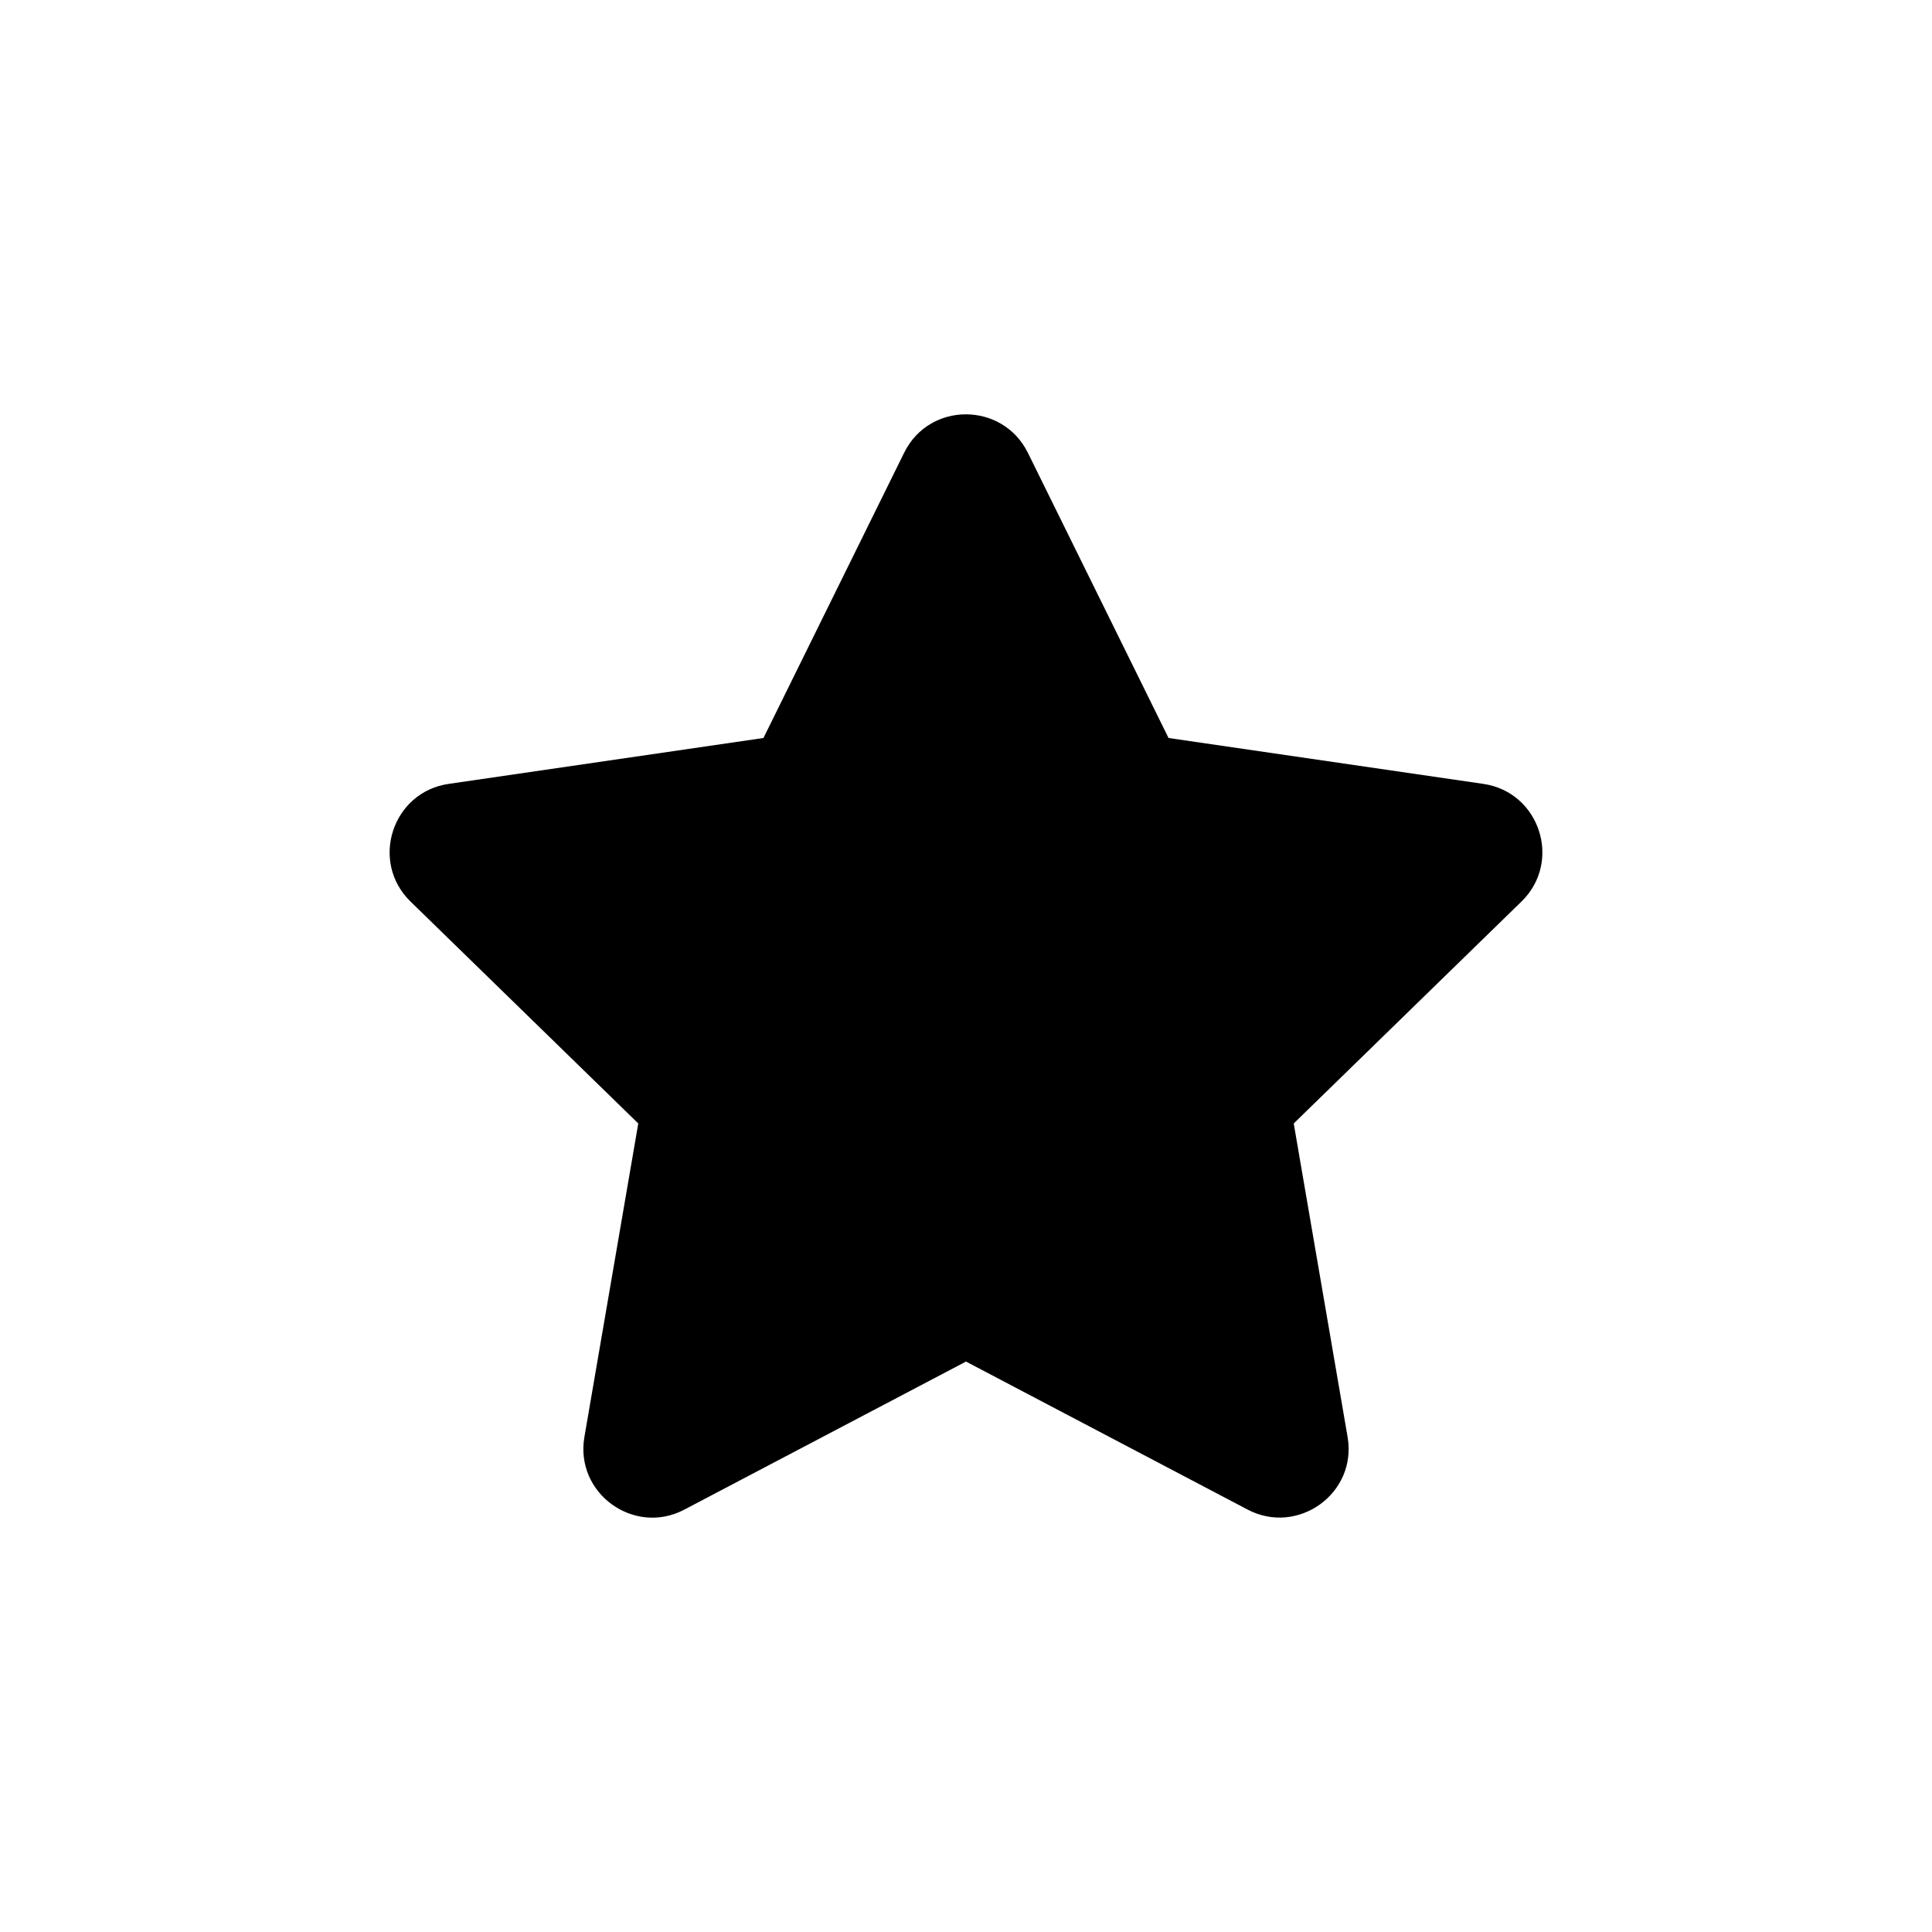
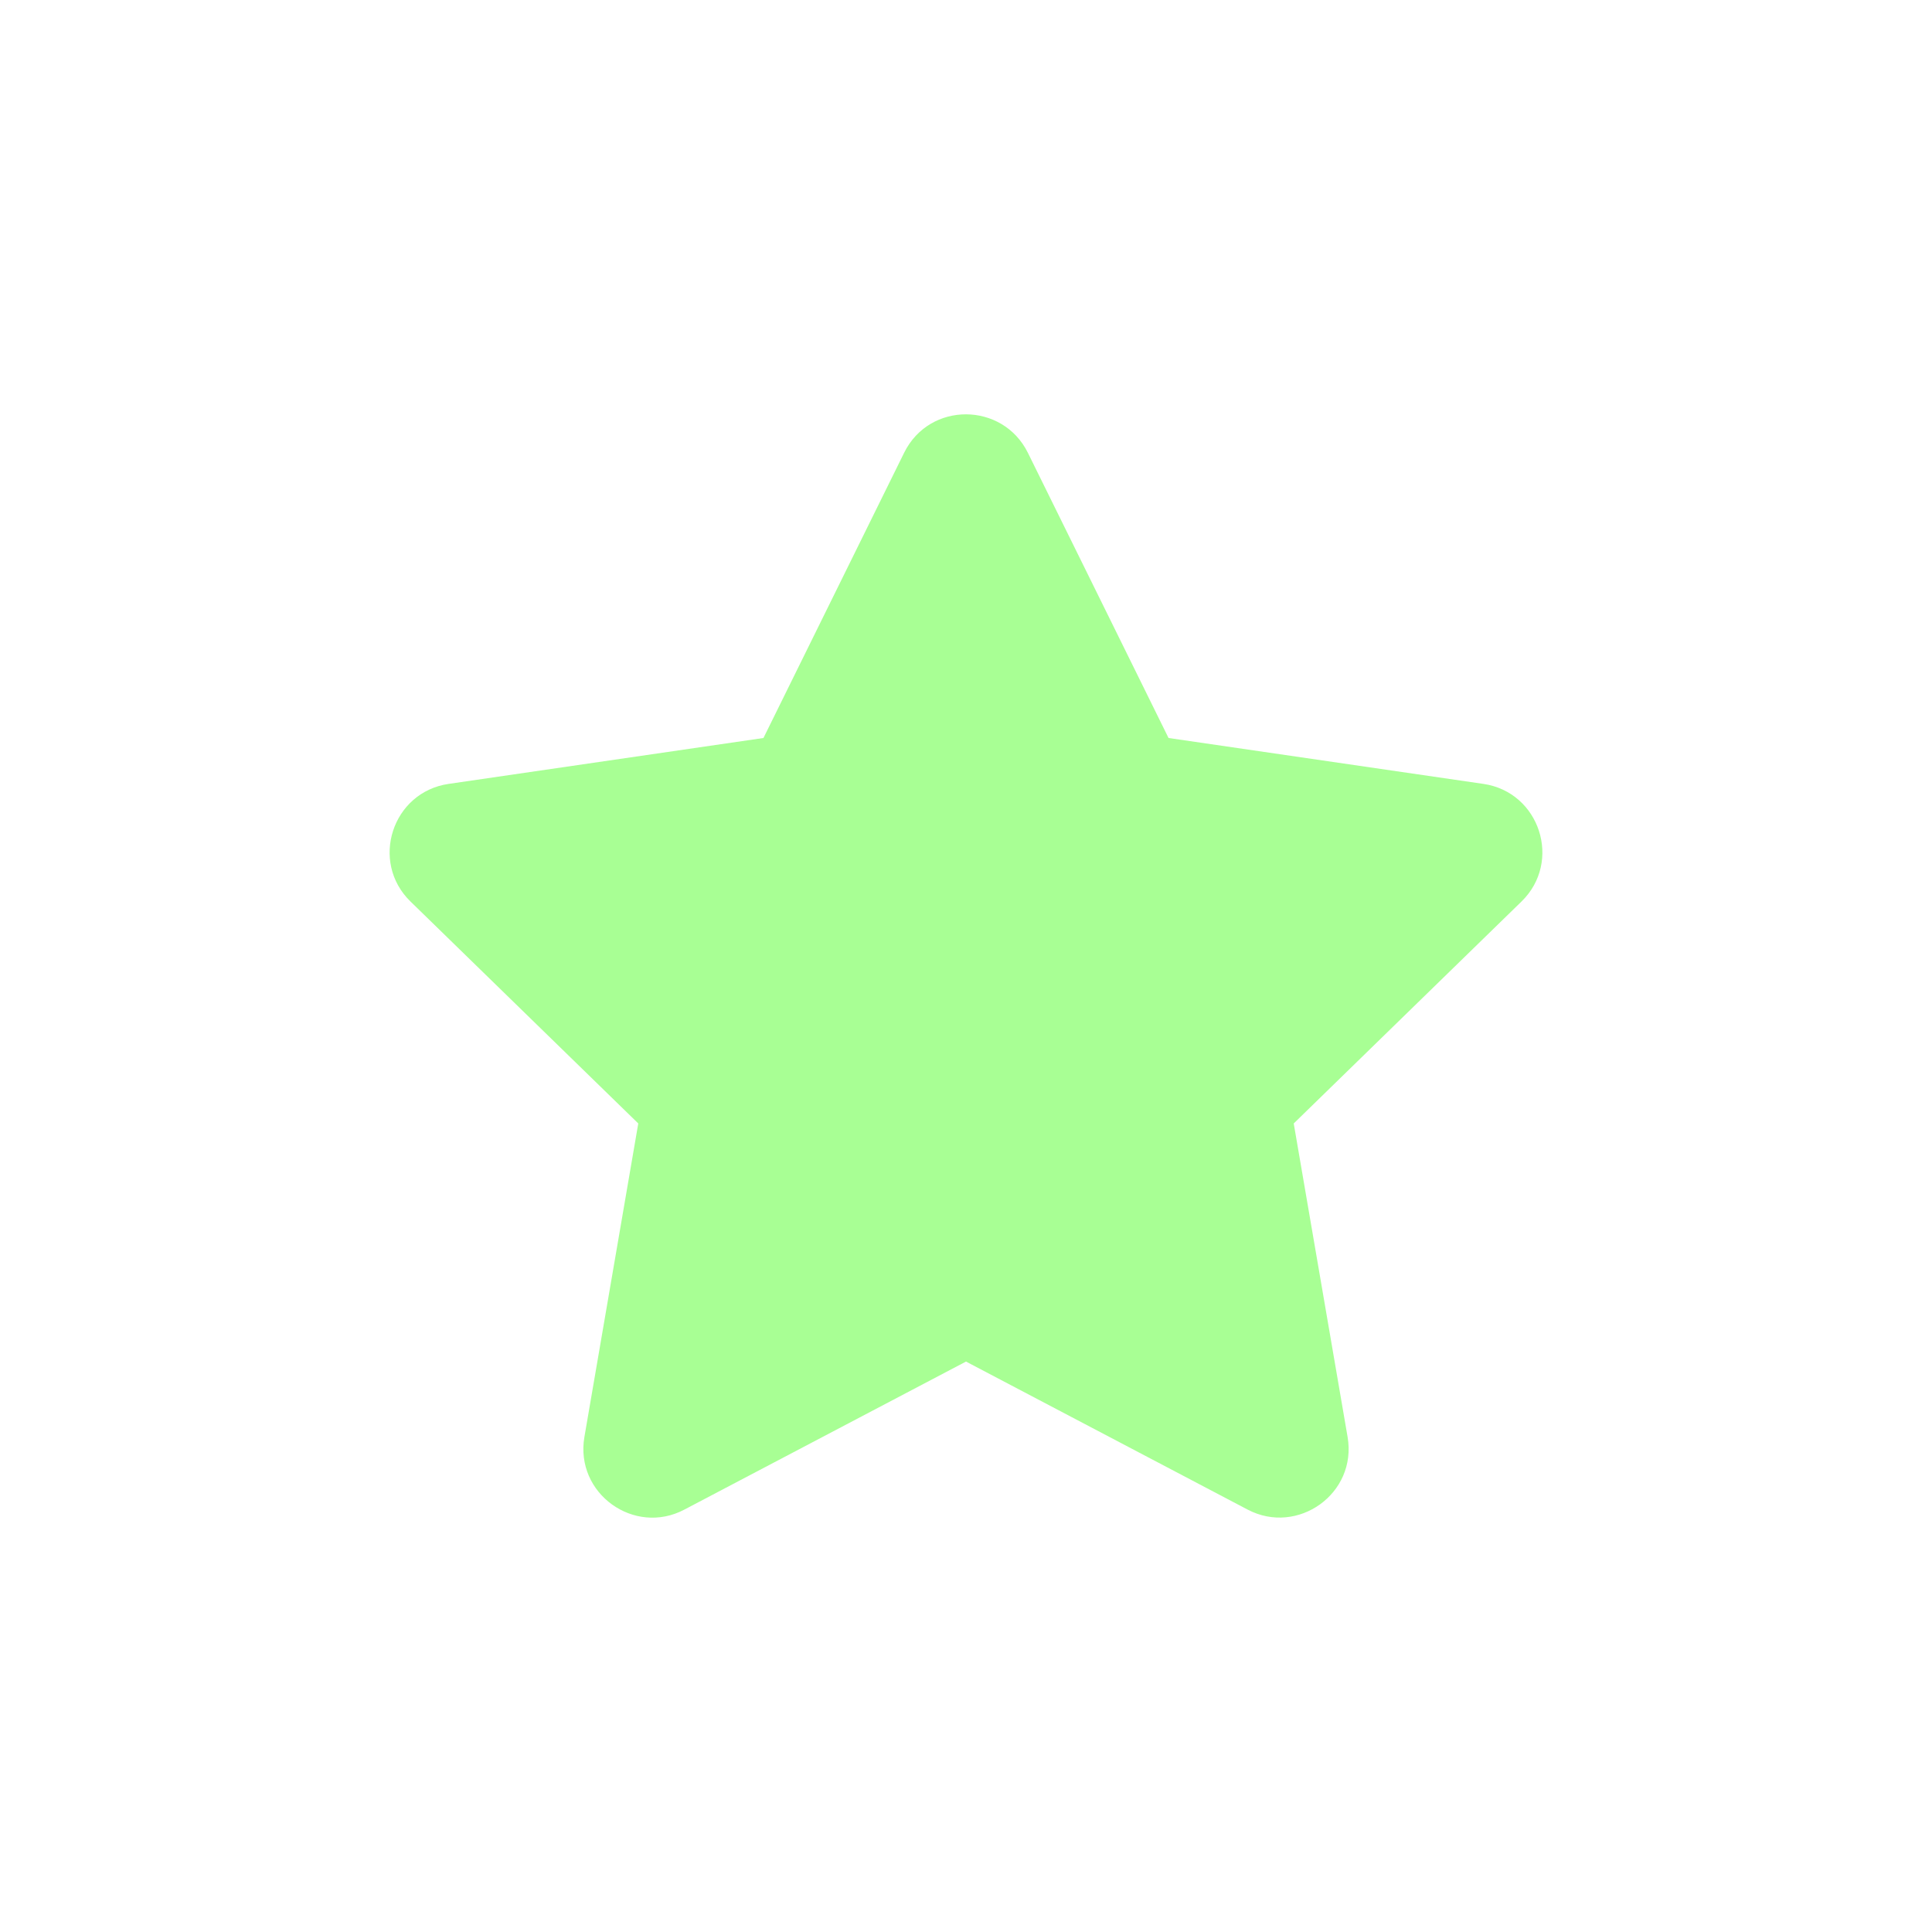
<svg xmlns="http://www.w3.org/2000/svg" width="600" height="600">
  <g>
    <rect fill="none" id="canvas_background" height="602" width="602" y="-1" x="-1" />
  </g>
  <g>
-     <path stroke="null" id="svg_1" d="m280.795,140.594l-43.696,88.597l-97.764,14.253c-17.532,2.543 -24.558,24.157 -11.844,36.536l70.73,68.923l-16.729,97.363c-3.011,17.599 15.525,30.781 31.049,22.551l87.459,-45.971l87.459,45.971c15.525,8.164 34.06,-4.952 31.049,-22.551l-16.729,-97.363l70.73,-68.923c12.714,-12.379 5.688,-33.993 -11.844,-36.536l-97.764,-14.253l-43.696,-88.597c-7.829,-15.792 -30.514,-15.993 -38.41,0z" />
+     <path stroke="null" id="svg_1" d="m280.795,140.594l-43.696,88.597l-97.764,14.253c-17.532,2.543 -24.558,24.157 -11.844,36.536l70.73,68.923l-16.729,97.363c-3.011,17.599 15.525,30.781 31.049,22.551l87.459,-45.971l87.459,45.971c15.525,8.164 34.06,-4.952 31.049,-22.551l-16.729,-97.363l70.73,-68.923c12.714,-12.379 5.688,-33.993 -11.844,-36.536l-97.764,-14.253l-43.696,-88.597c-7.829,-15.792 -30.514,-15.993 -38.41,0z " fill="#a8ff94" />
  </g>
</svg>
